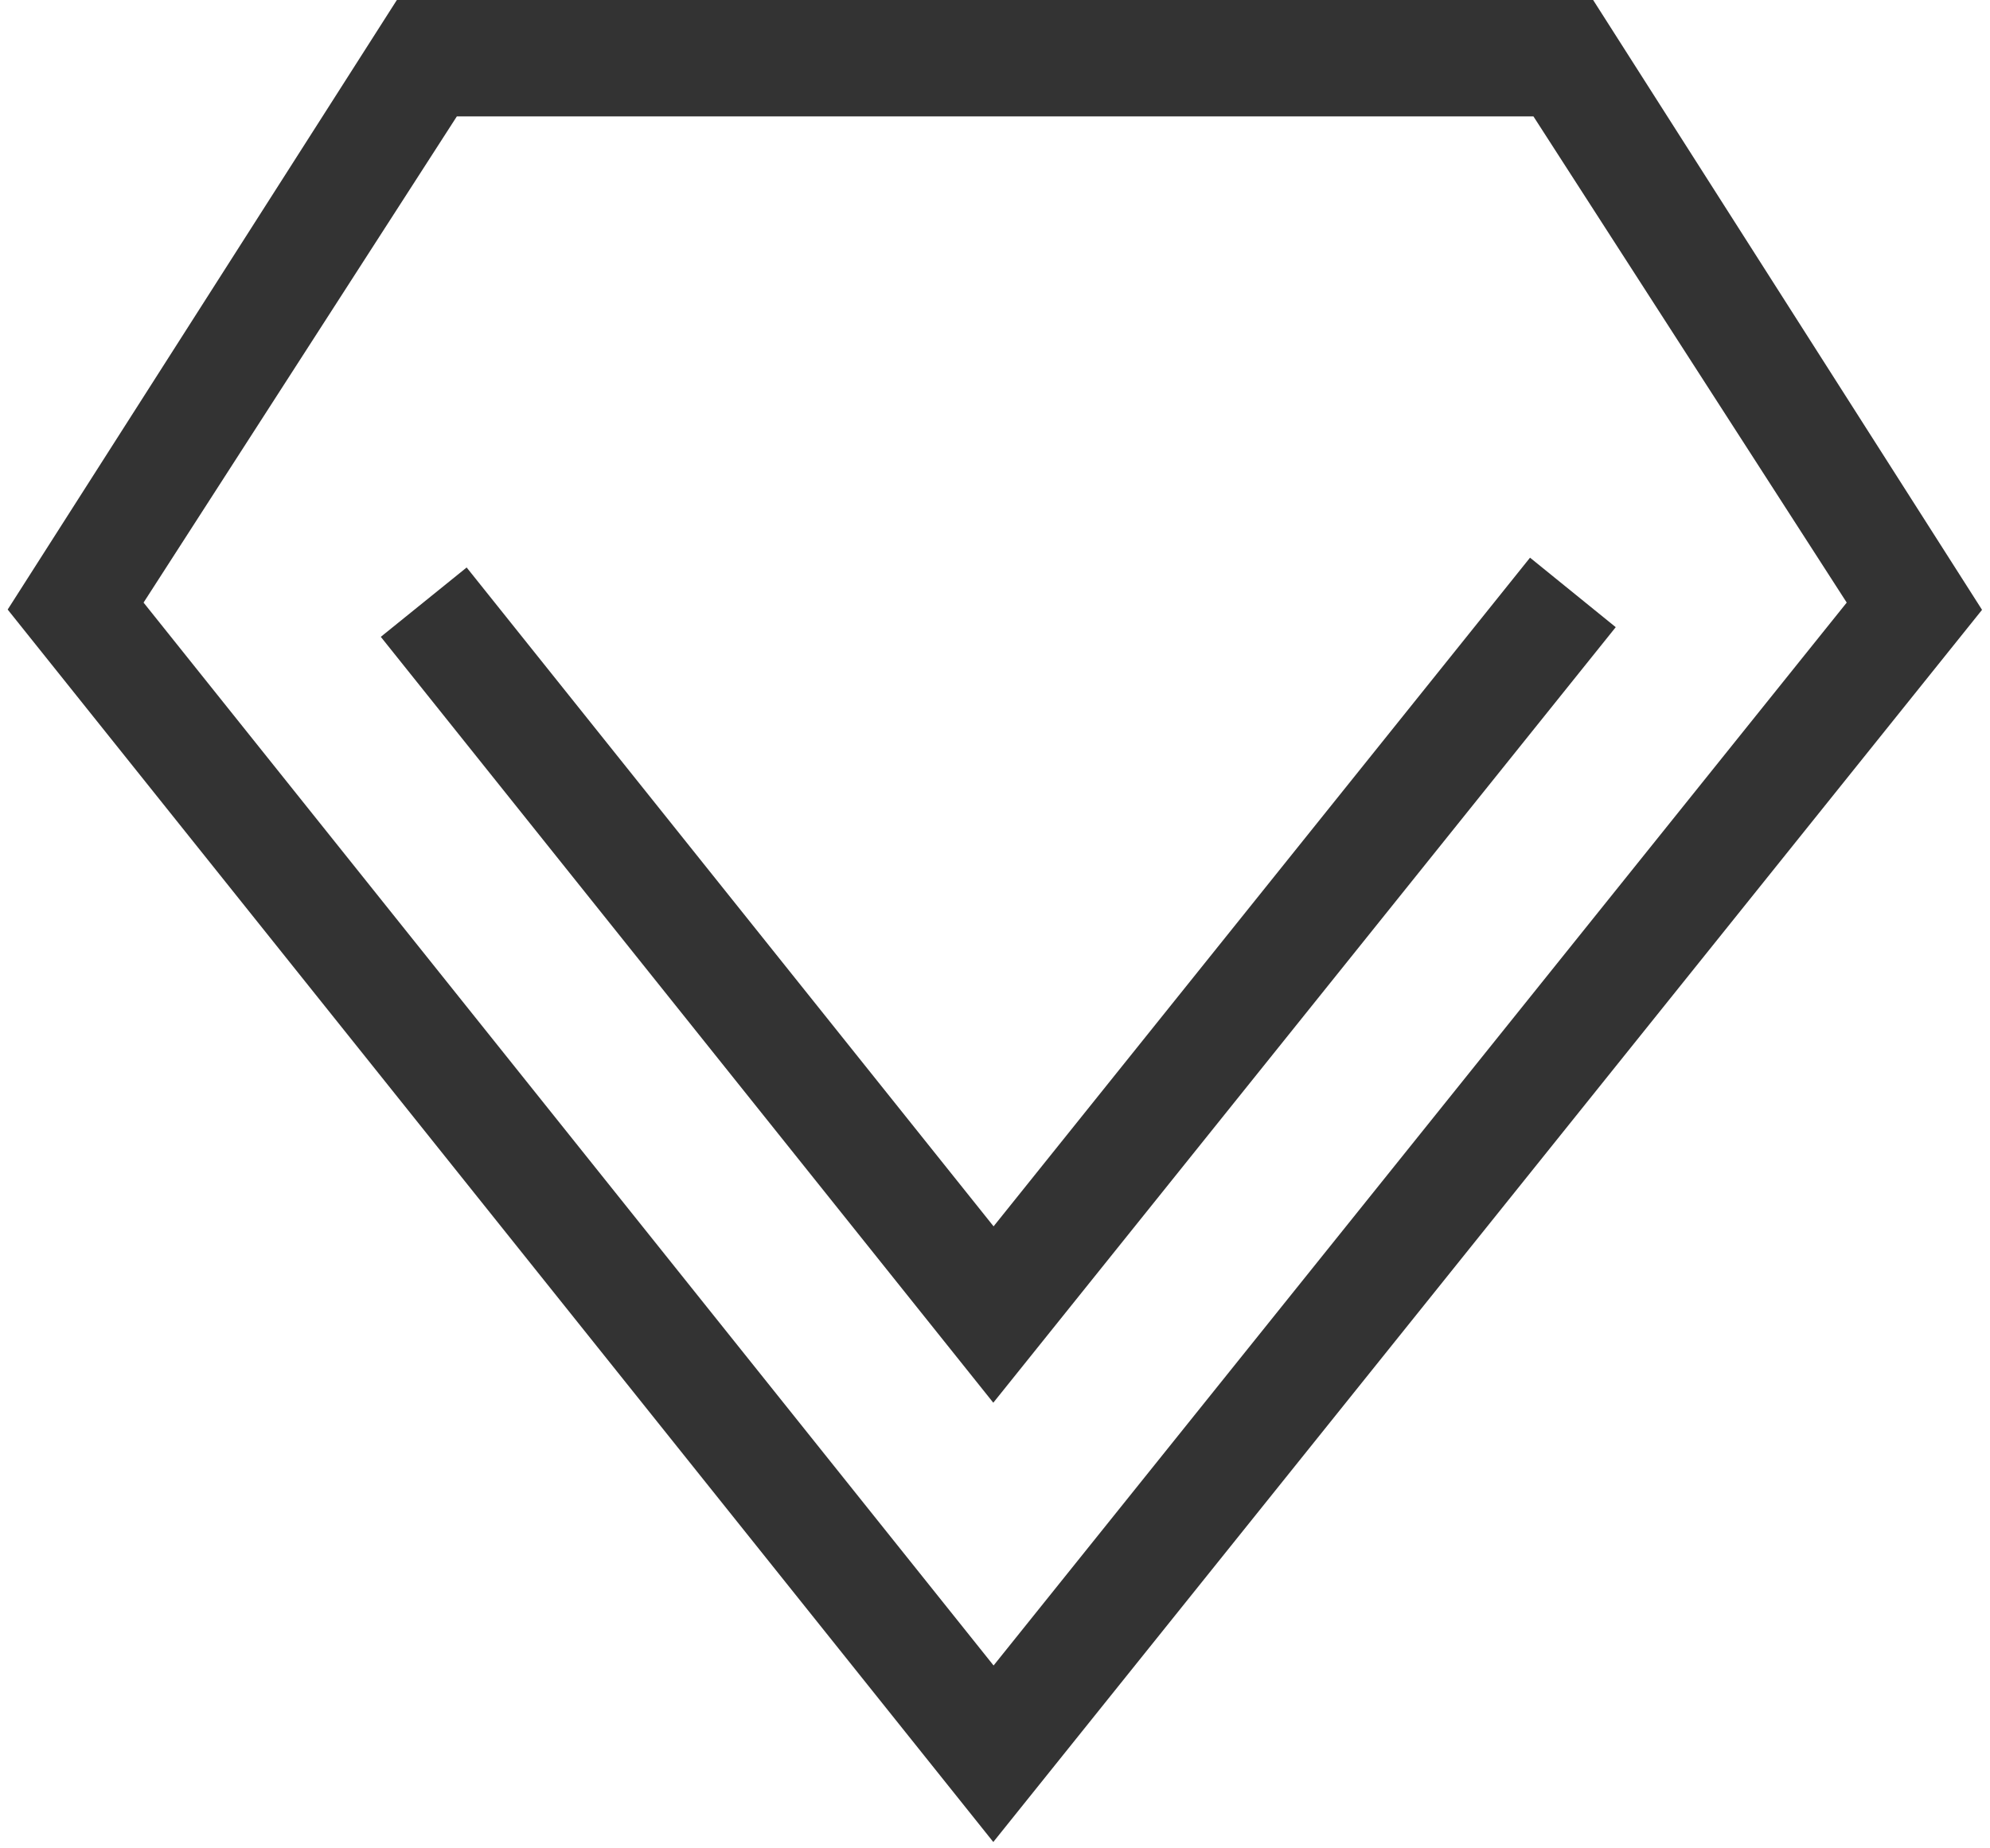
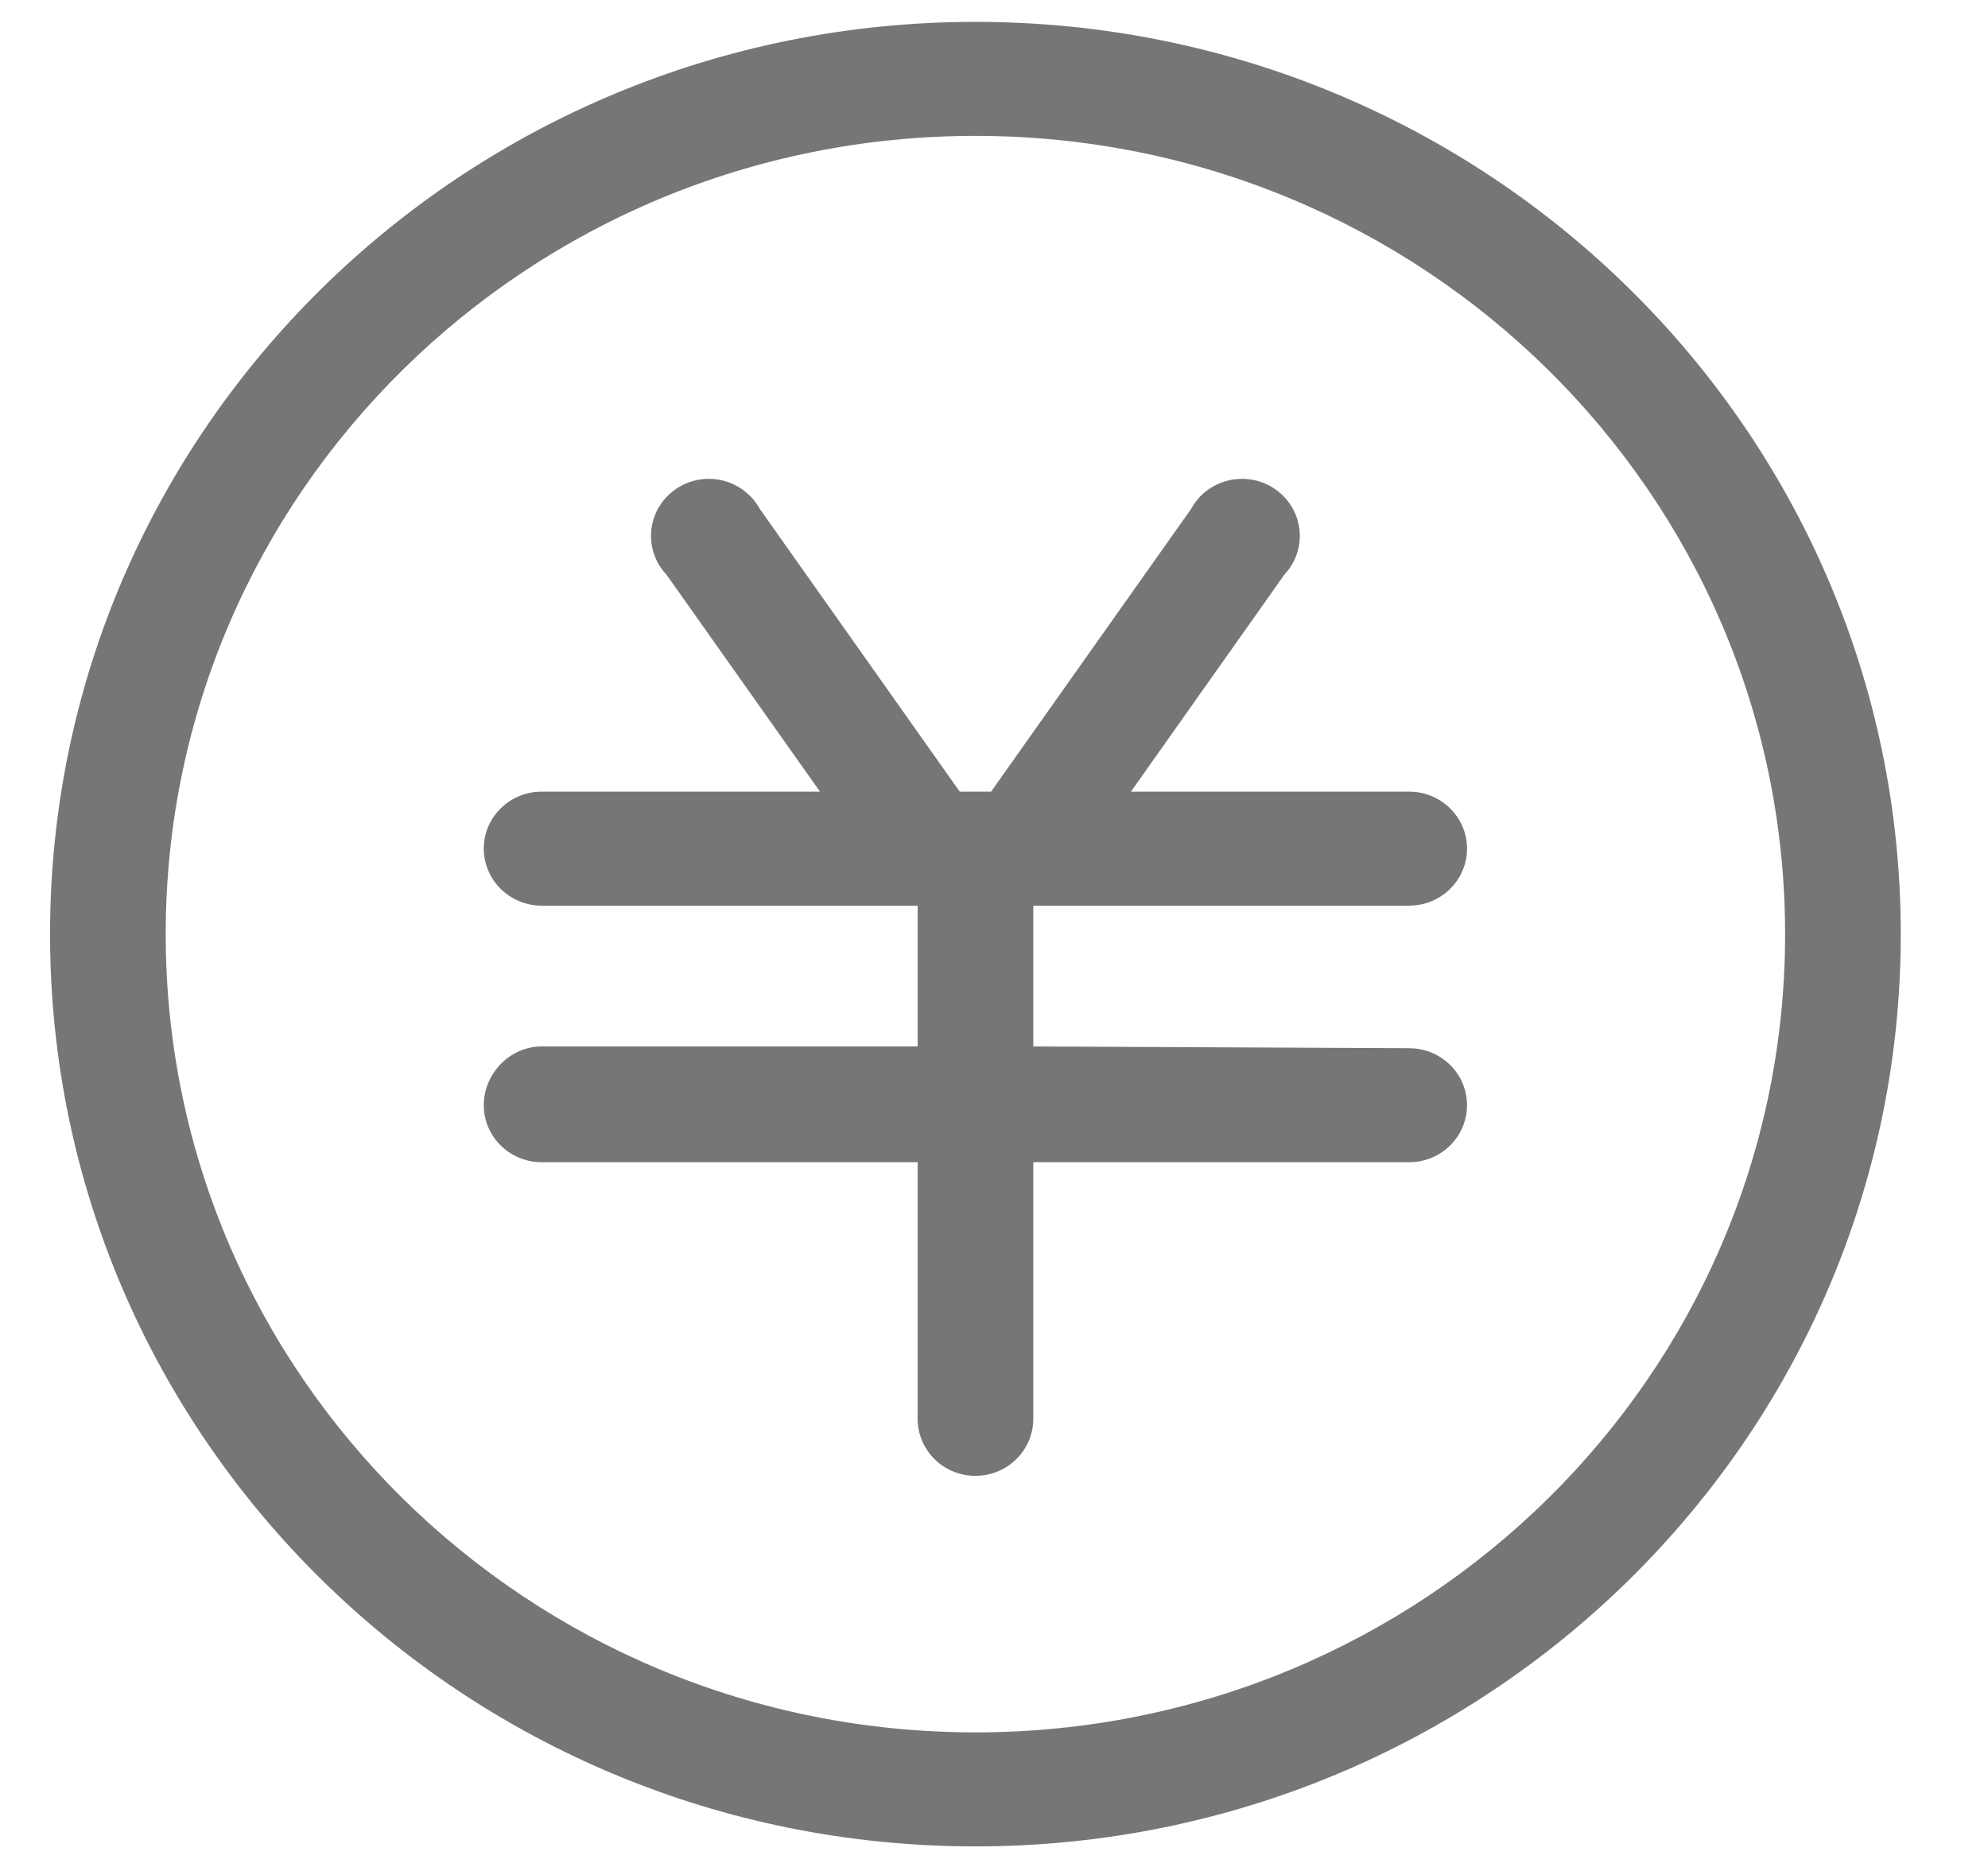
- <svg xmlns="http://www.w3.org/2000/svg" version="1.1" width="14px" height="13px">
-   <g transform="matrix(1 0 0 1 -66 -144 )">
-     <path d="M 0.054 4.289  L 6.988 12.961  L 13.944 4.291  L 11.208 0  L 2.792 0  L 0.054 4.289  Z M 10.788 0.819  L 12.992 4.24  L 6.99 11.719  L 1.01 4.24  L 3.214 0.819  L 10.788 0.819  Z M 2.679 4.481  L 6.988 9.87  L 11.367 4.413  L 10.764 3.924  L 6.99 8.629  L 3.283 3.993  L 2.679 4.481  Z " fill-rule="nonzero" fill="#333333" stroke="none" transform="matrix(1 0 0 1 66 144 )" />
+ <svg xmlns="http://www.w3.org/2000/svg" version="1.1" width="17px" height="16px">
+   <g transform="matrix(1 0 0 1 -197 -379 )">
+     <path d="M 0.428 7.989  C 0.428 12.297  3.971 15.79  8.341 15.79  C 12.711 15.79  16.254 12.297  16.254 7.989  C 16.254 3.68  12.711 0.187  8.341 0.187  C 3.971 0.187  0.428 3.68  0.428 7.989  Z M 1.417 7.989  C 1.417 4.218  4.517 1.162  8.341 1.162  C 12.165 1.162  15.265 4.218  15.265 7.989  C 15.265 11.759  12.165 14.815  8.341 14.815  C 4.517 14.815  1.417 11.759  1.417 7.989  Z M 8.836 8.949  L 8.836 7.745  L 12.05 7.745  C 12.323 7.745  12.545 7.526  12.545 7.257  C 12.545 6.988  12.323 6.77  12.05 6.77  L 9.671 6.77  L 10.983 4.914  C 11.065 4.827  11.115 4.711  11.115 4.583  C 11.115 4.314  10.894 4.095  10.621 4.095  C 10.432 4.095  10.268 4.199  10.185 4.353  L 8.475 6.77  L 8.207 6.77  L 6.498 4.353  C 6.414 4.2  6.25 4.095  6.062 4.095  C 5.788 4.095  5.567 4.314  5.567 4.583  C 5.567 4.711  5.617 4.827  5.699 4.914  L 7.012 6.77  L 4.632 6.77  C 4.359 6.77  4.137 6.988  4.137 7.257  C 4.137 7.526  4.359 7.745  4.632 7.745  L 7.847 7.745  L 7.847 8.949  L 4.632 8.949  C 4.359 8.949  4.137 9.182  4.137 9.451  C 4.137 9.721  4.359 9.939  4.632 9.939  L 7.847 9.939  L 7.847 12.133  C 7.847 12.403  8.068 12.621  8.341 12.621  C 8.614 12.621  8.836 12.403  8.836 12.133  L 8.836 9.939  L 12.05 9.939  C 12.323 9.939  12.545 9.721  12.545 9.451  C 12.545 9.182  12.323 8.964  12.05 8.964  L 8.836 8.949  Z " fill-rule="nonzero" fill="#000000" stroke="none" fill-opacity="0.537" transform="matrix(1 0 0 1 197 379 )" />
  </g>
</svg>
